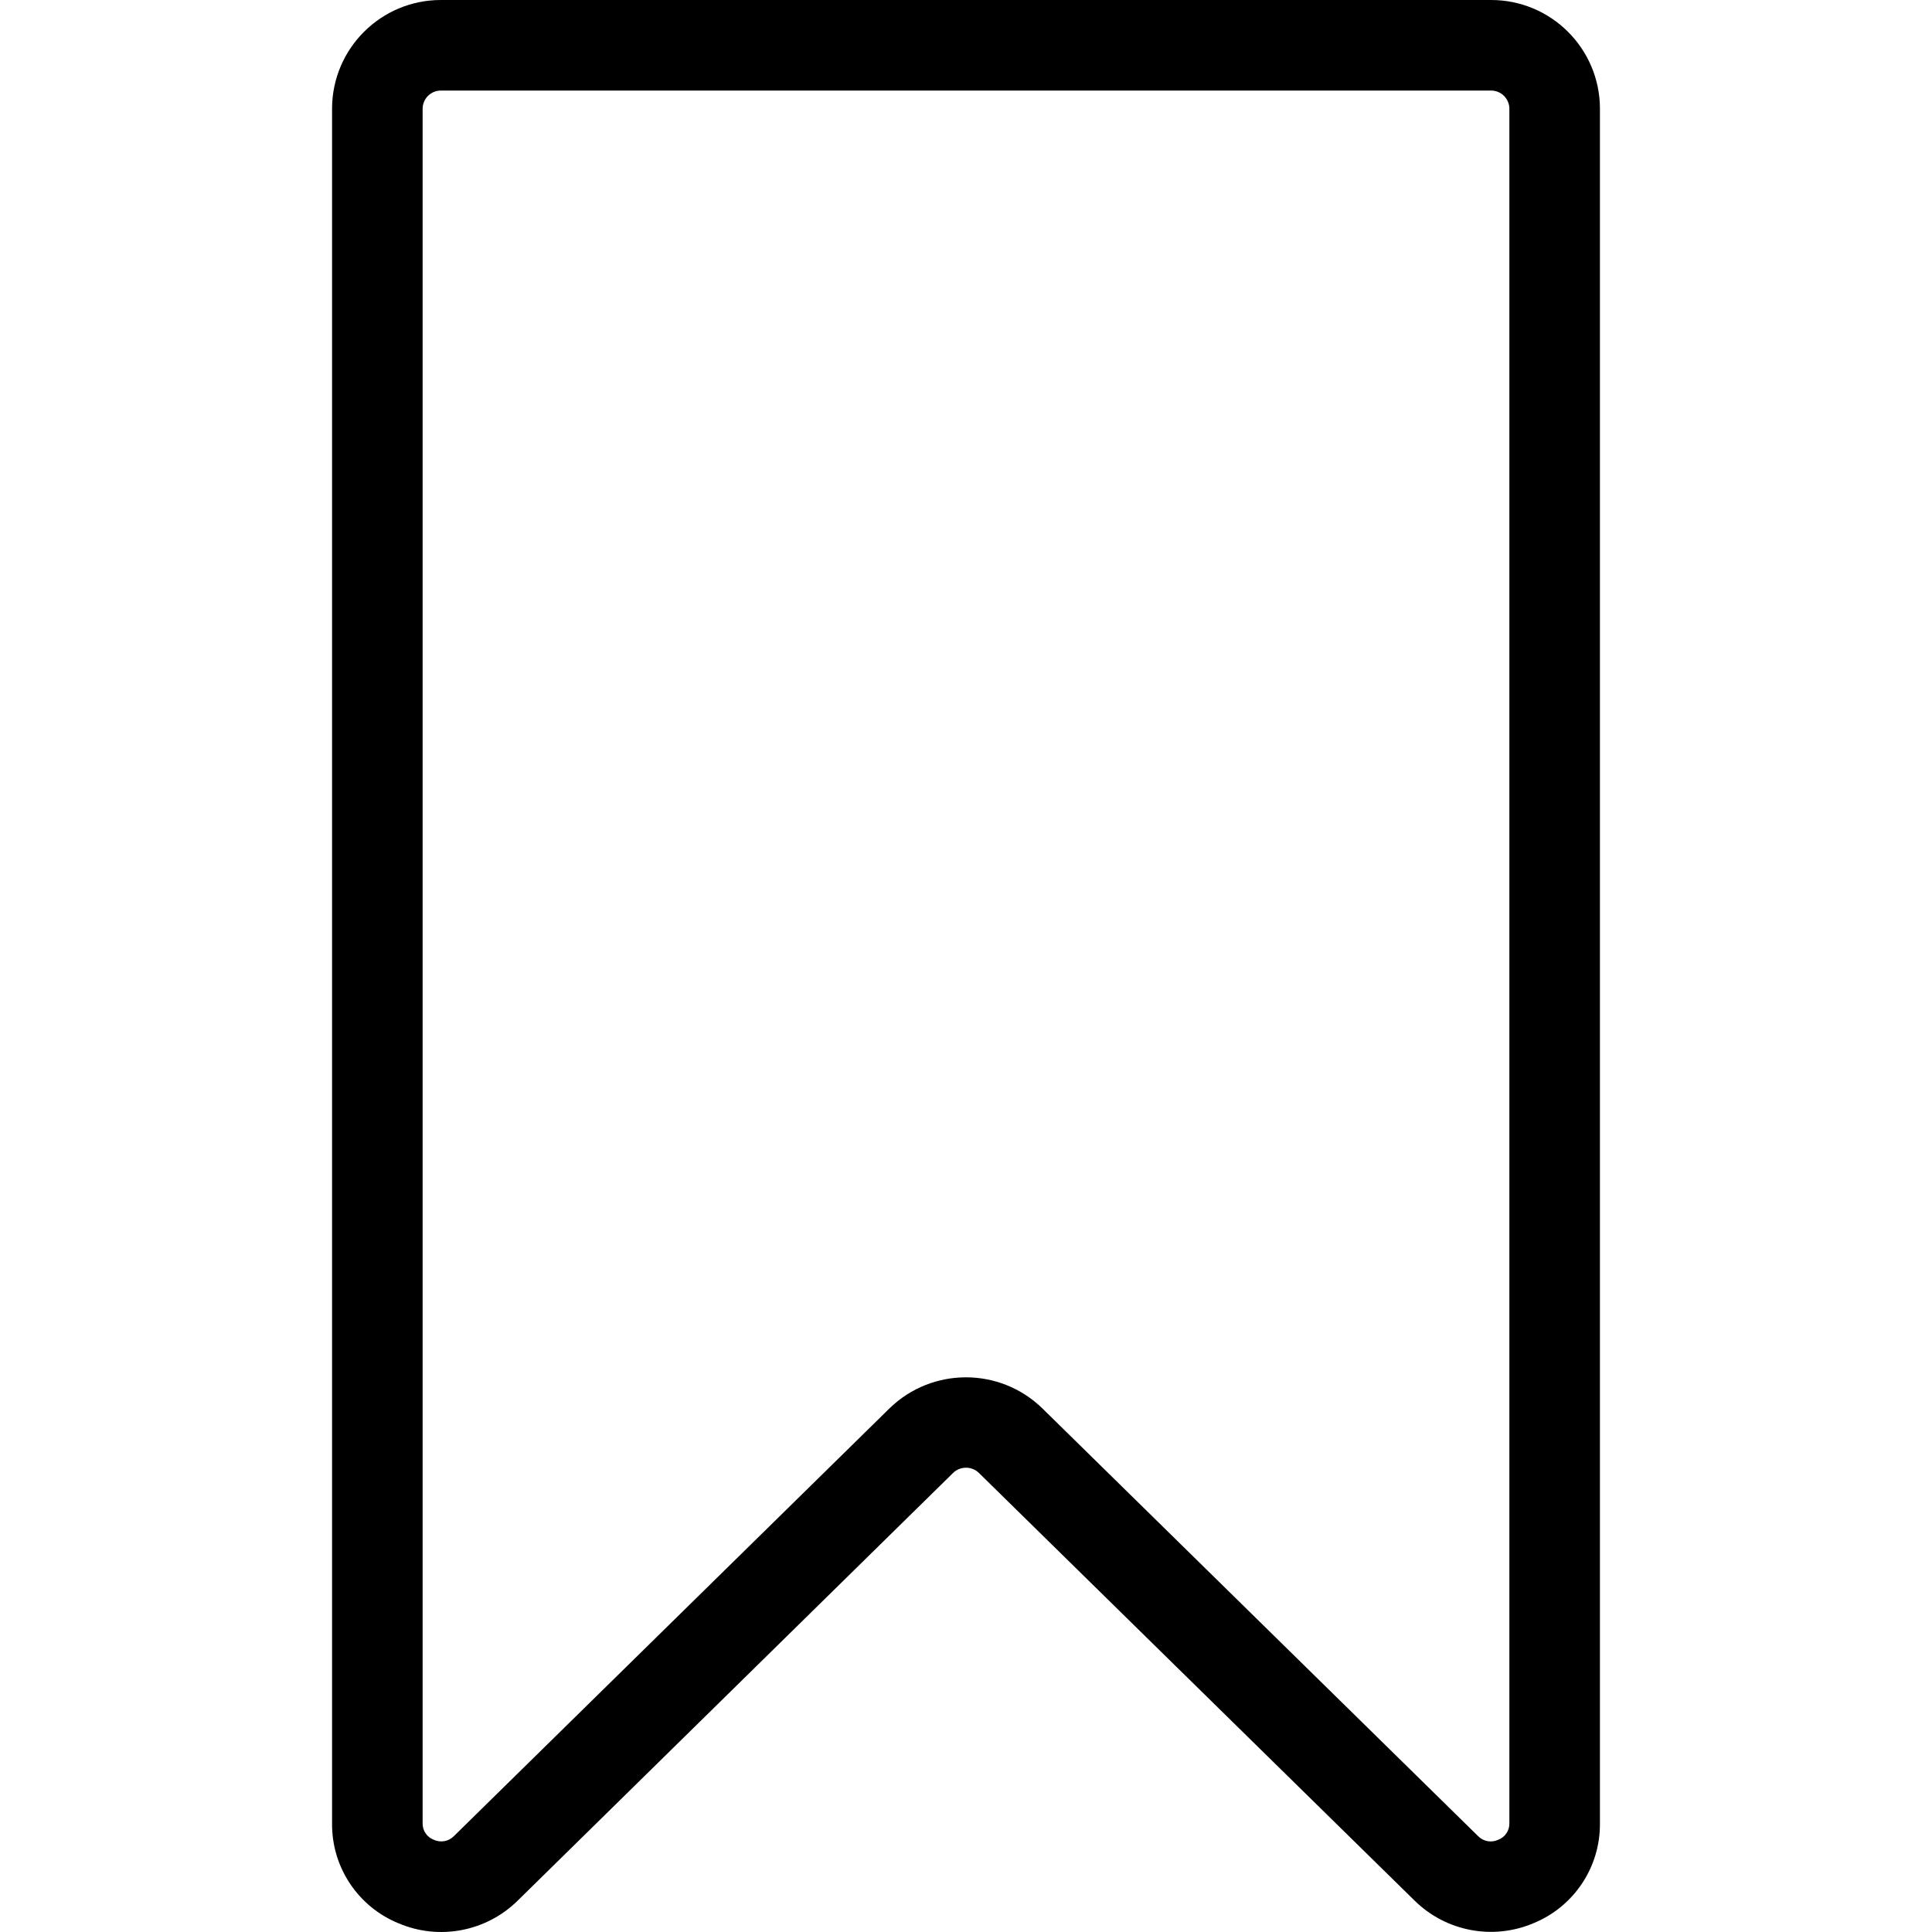
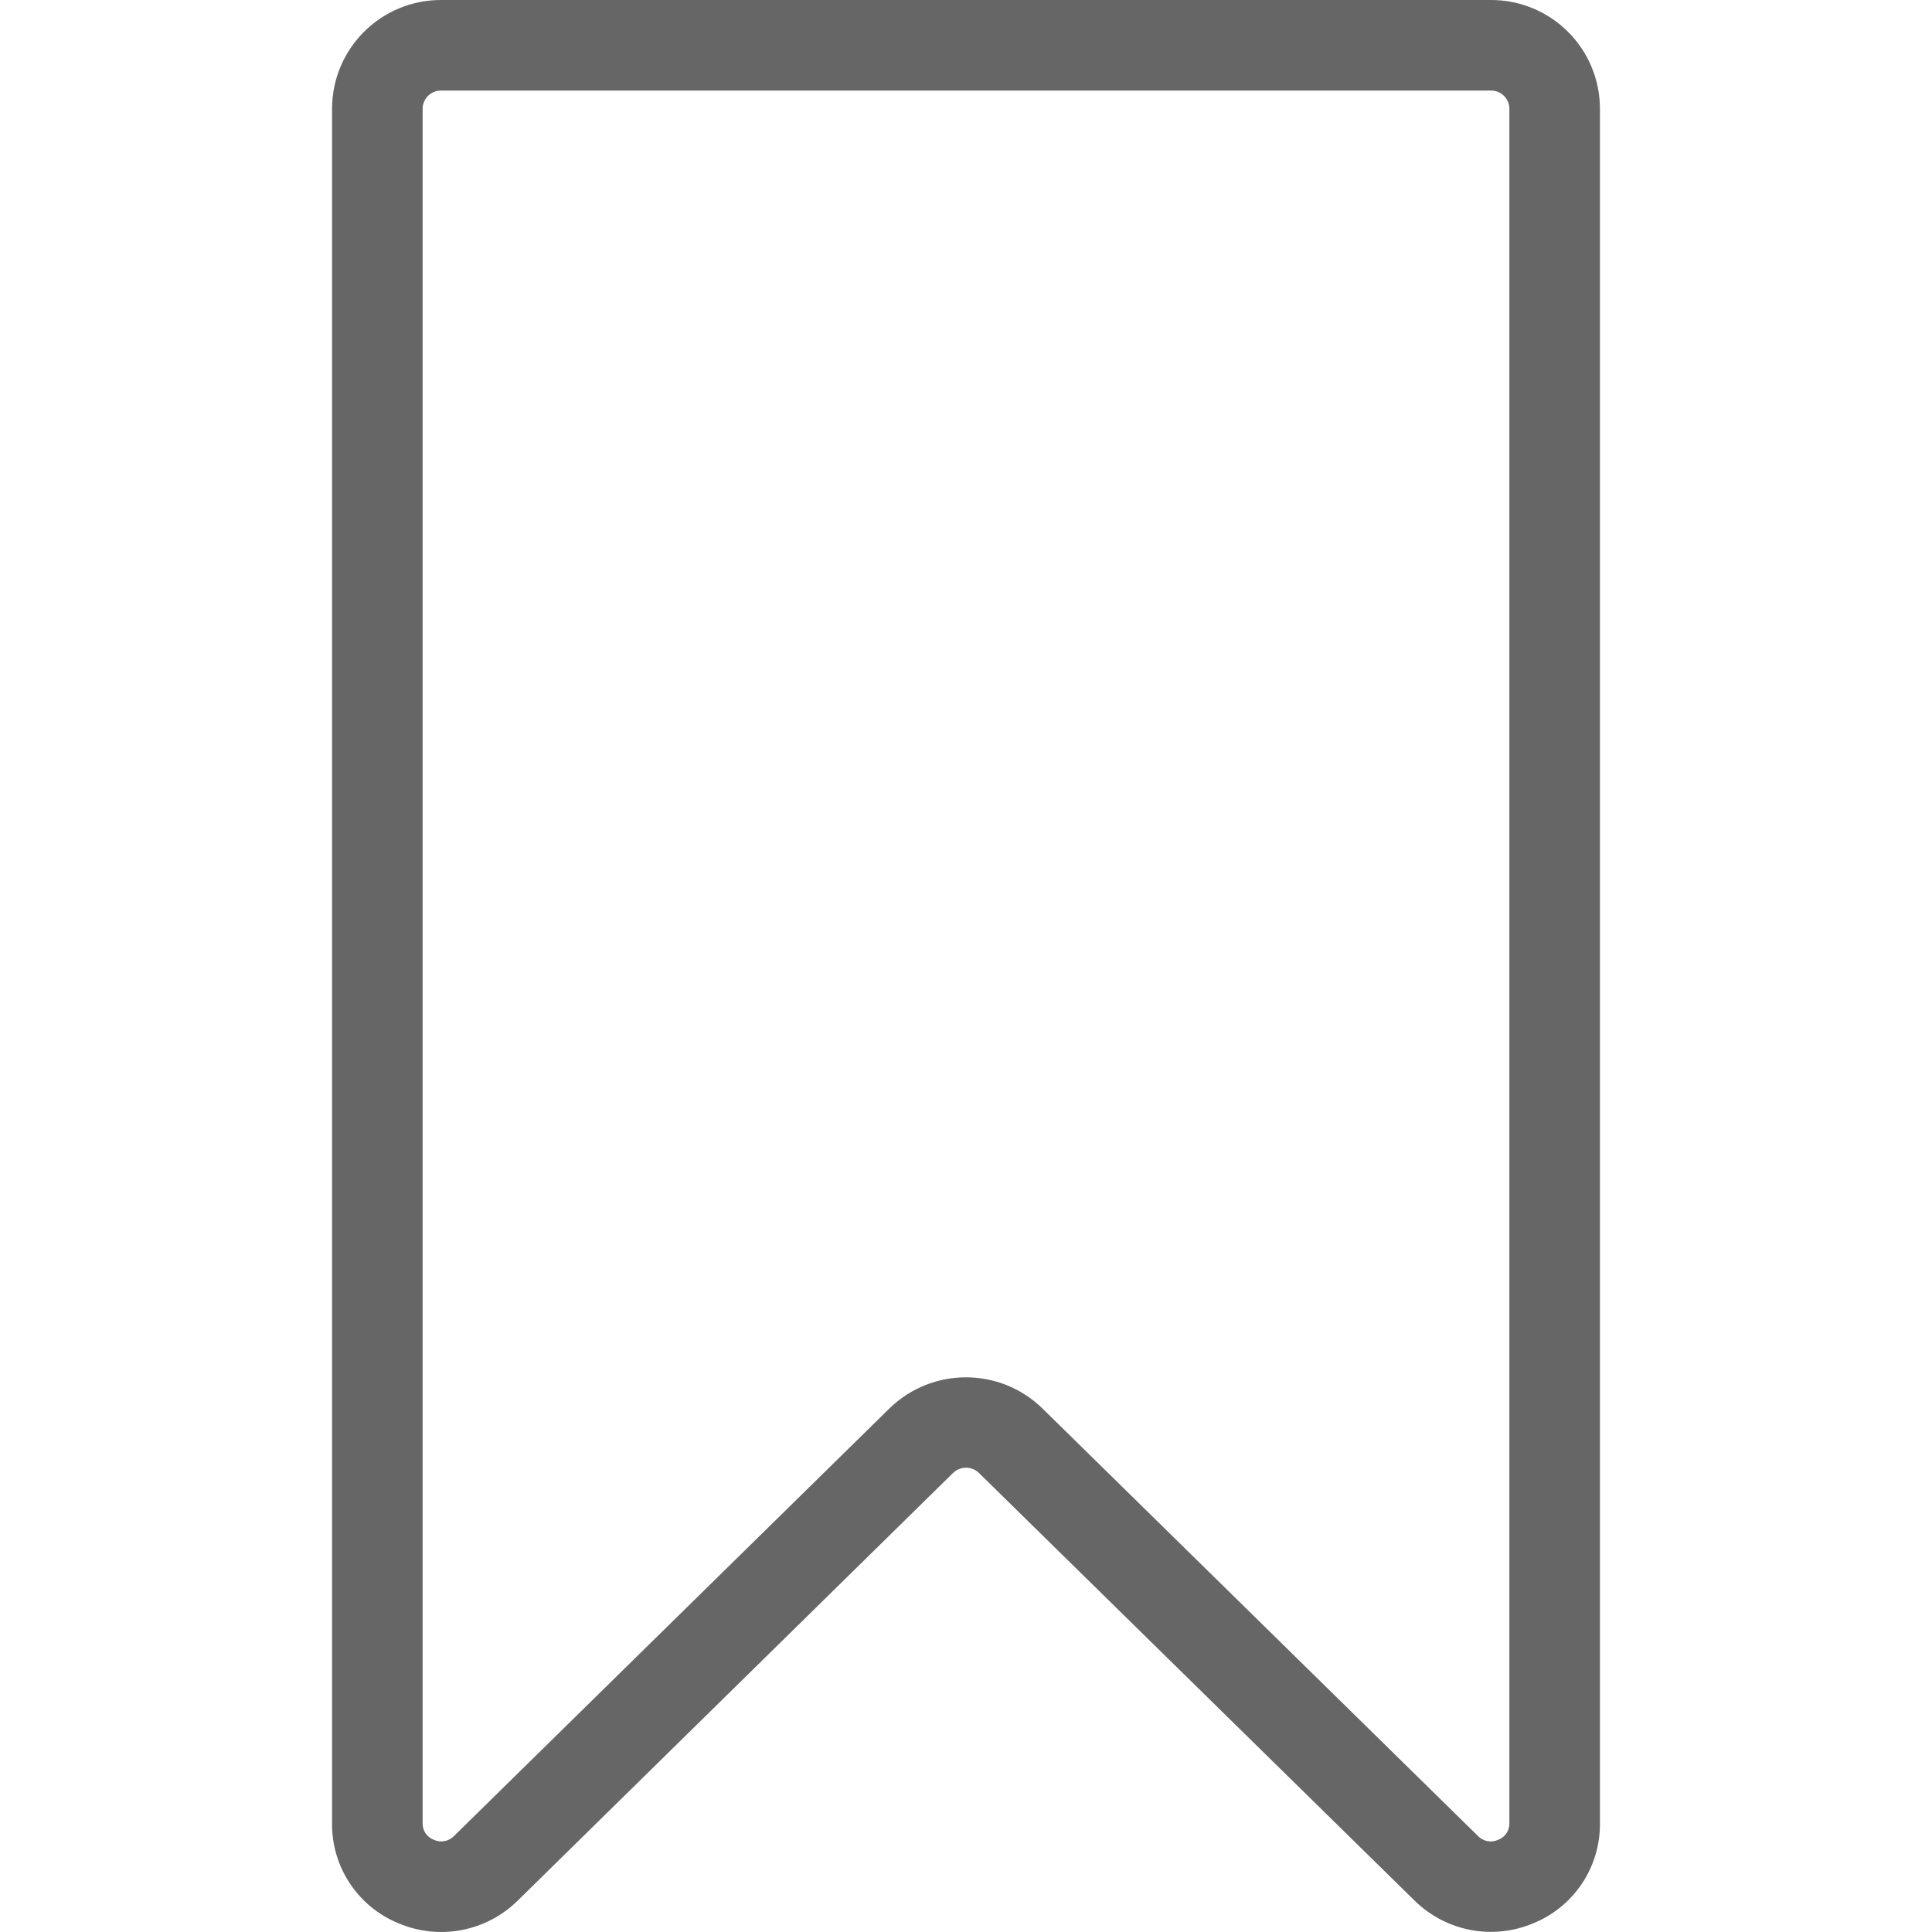
<svg xmlns="http://www.w3.org/2000/svg" data-name="Livello 1" id="Livello_1" viewBox="0 0 128 128">
-   <path d="M98.78,0H29.22A7.21,7.21,0,0,0,22,7.19V120.8a7.08,7.08,0,0,0,4.42,6.63,7.22,7.22,0,0,0,7.87-1.5L63.14,97.59a1.23,1.23,0,0,1,1.72,0l28.86,28.33a7.21,7.21,0,0,0,7.87,1.5A7.08,7.08,0,0,0,106,120.8V7.19A7.21,7.21,0,0,0,98.78,0ZM100,120.8a1.14,1.14,0,0,1-.74,1.09,1.17,1.17,0,0,1-1.34-.25h0L69.06,93.31a7.26,7.26,0,0,0-10.13,0L30.08,121.64a1.18,1.18,0,0,1-1.34.25A1.14,1.14,0,0,1,28,120.8V7.19A1.21,1.21,0,0,1,29.22,6H98.78A1.21,1.21,0,0,1,100,7.19Z" />
+   <path d="M98.78,0H29.22A7.21,7.21,0,0,0,22,7.19V120.8a7.08,7.08,0,0,0,4.42,6.63,7.22,7.22,0,0,0,7.87-1.5L63.14,97.59a1.23,1.23,0,0,1,1.72,0l28.86,28.33a7.21,7.21,0,0,0,7.87,1.5A7.08,7.08,0,0,0,106,120.8V7.19A7.21,7.21,0,0,0,98.78,0ZM100,120.8a1.14,1.14,0,0,1-.74,1.09,1.17,1.17,0,0,1-1.34-.25h0L69.06,93.31a7.26,7.26,0,0,0-10.13,0L30.08,121.64a1.18,1.18,0,0,1-1.34.25A1.14,1.14,0,0,1,28,120.8V7.19A1.21,1.21,0,0,1,29.22,6H98.78A1.21,1.21,0,0,1,100,7.19Z" fill="#666666" />
</svg>
